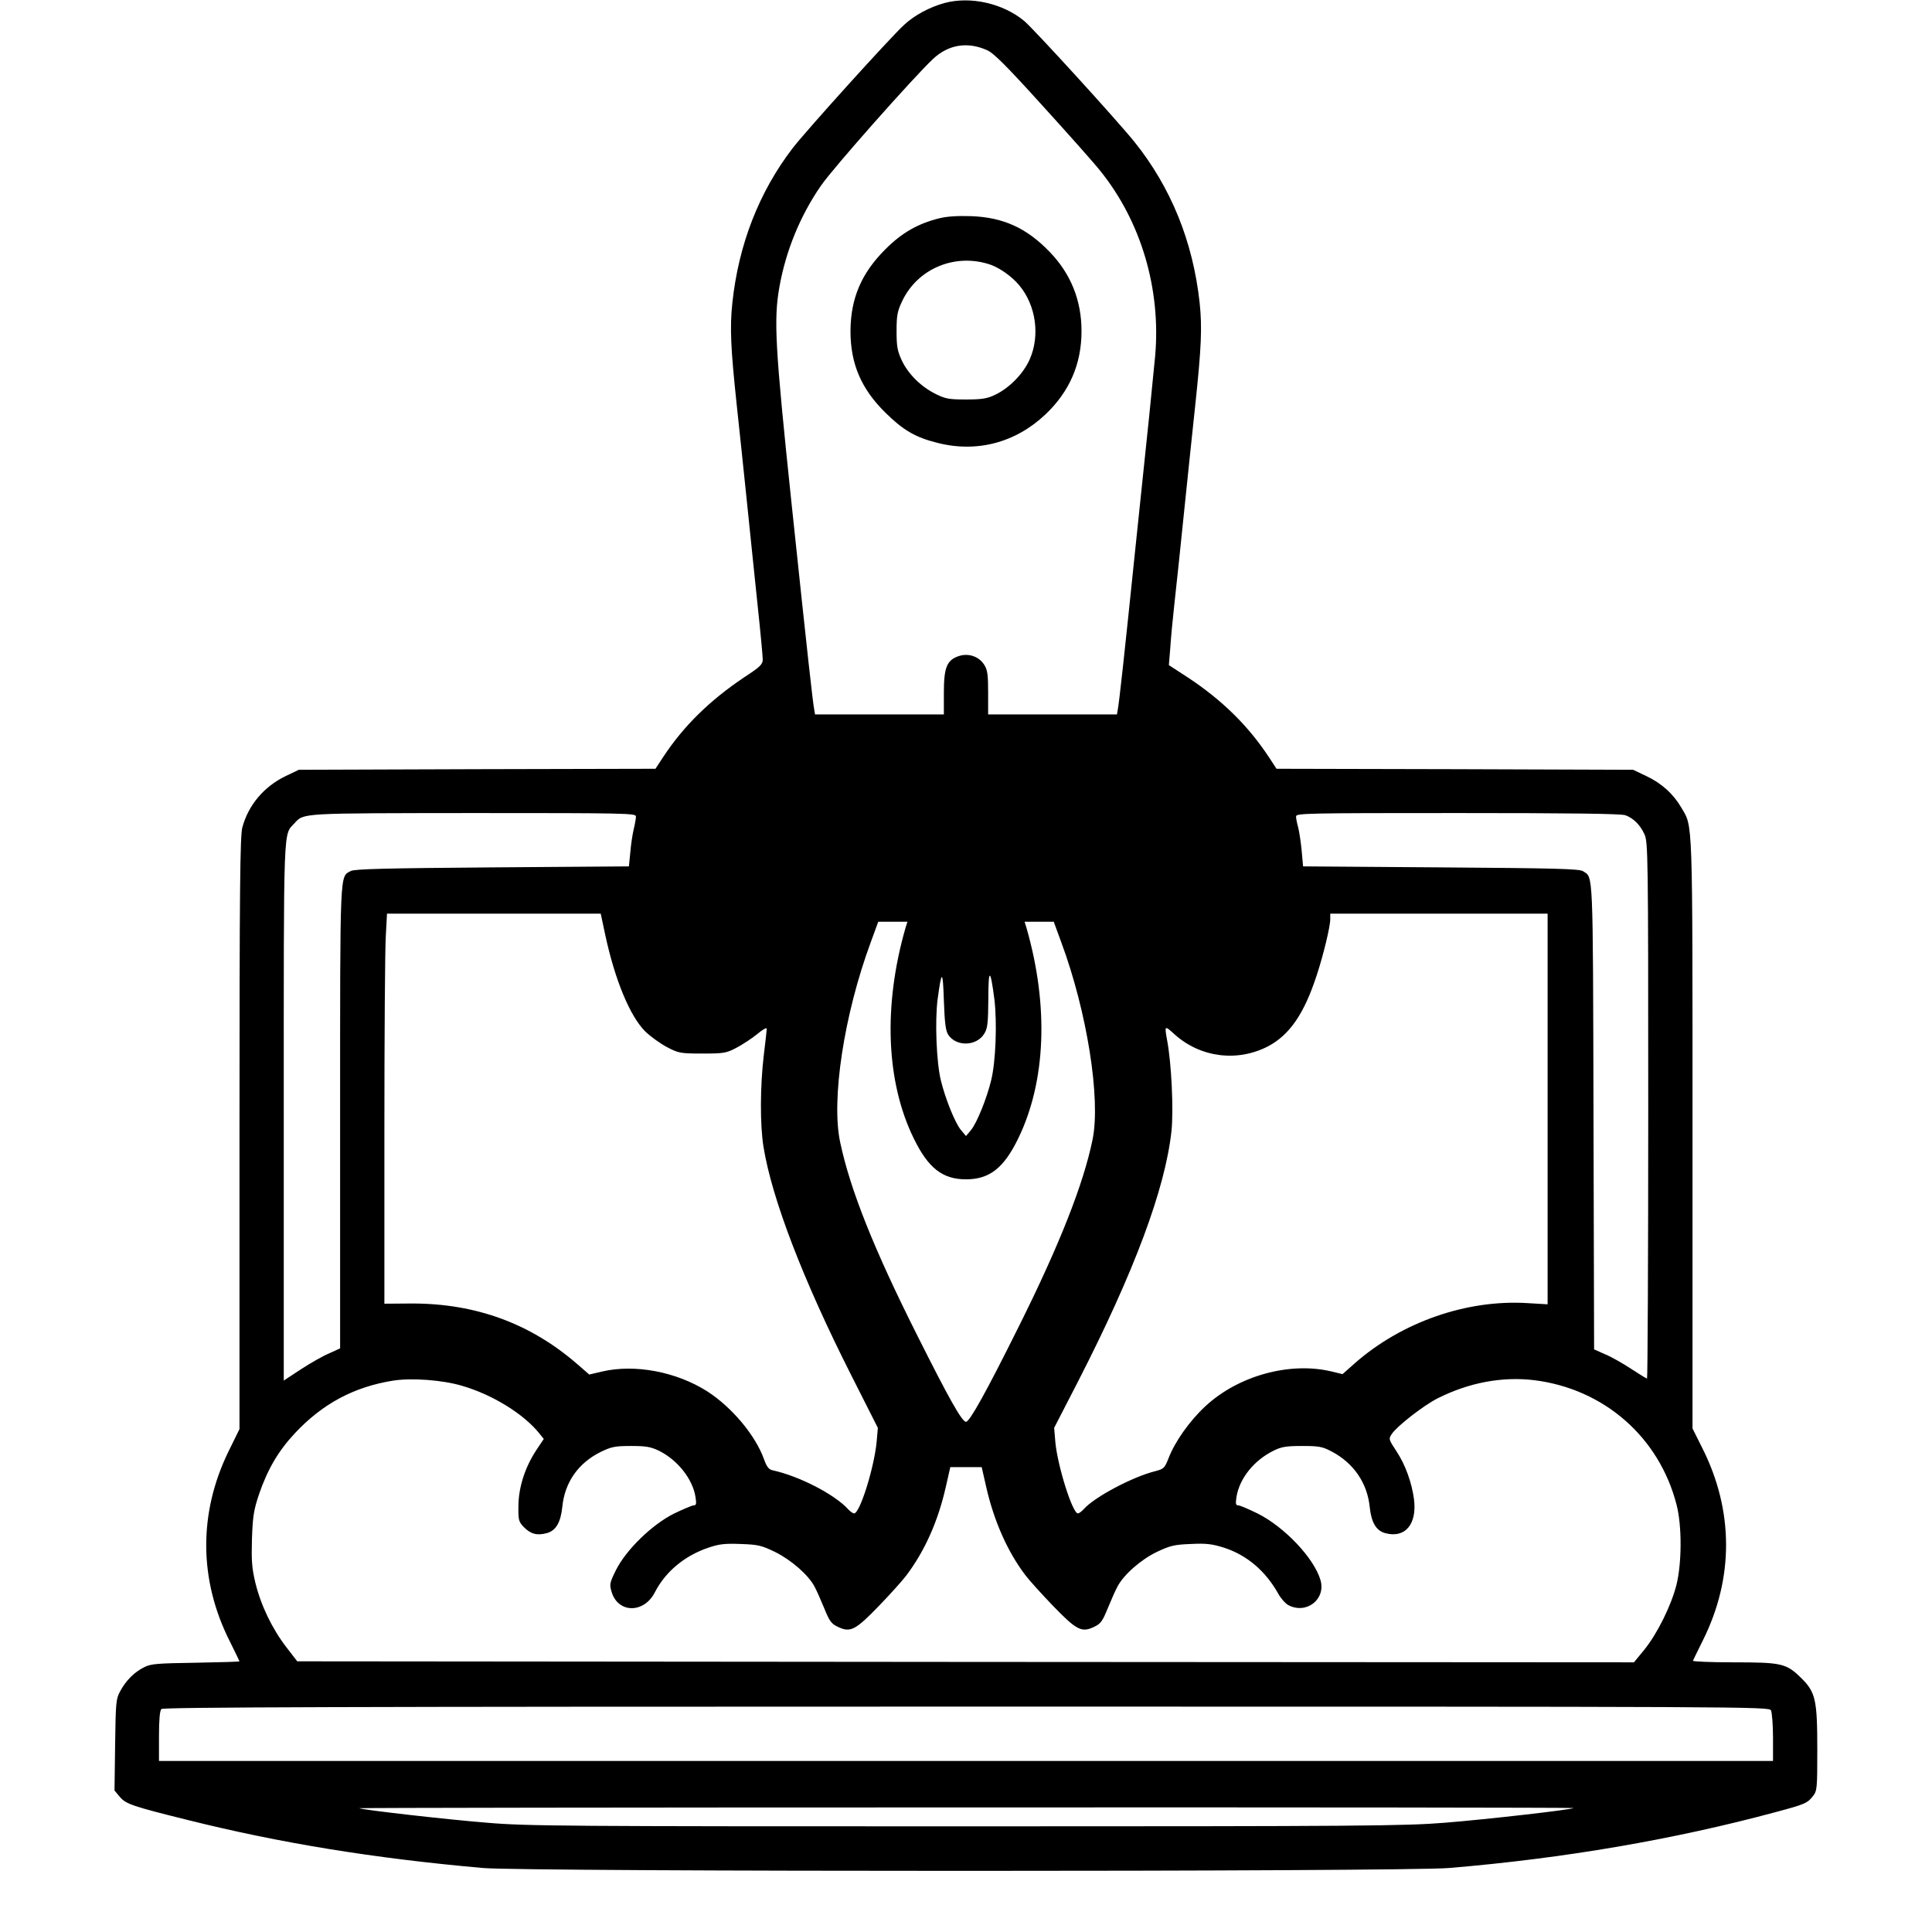
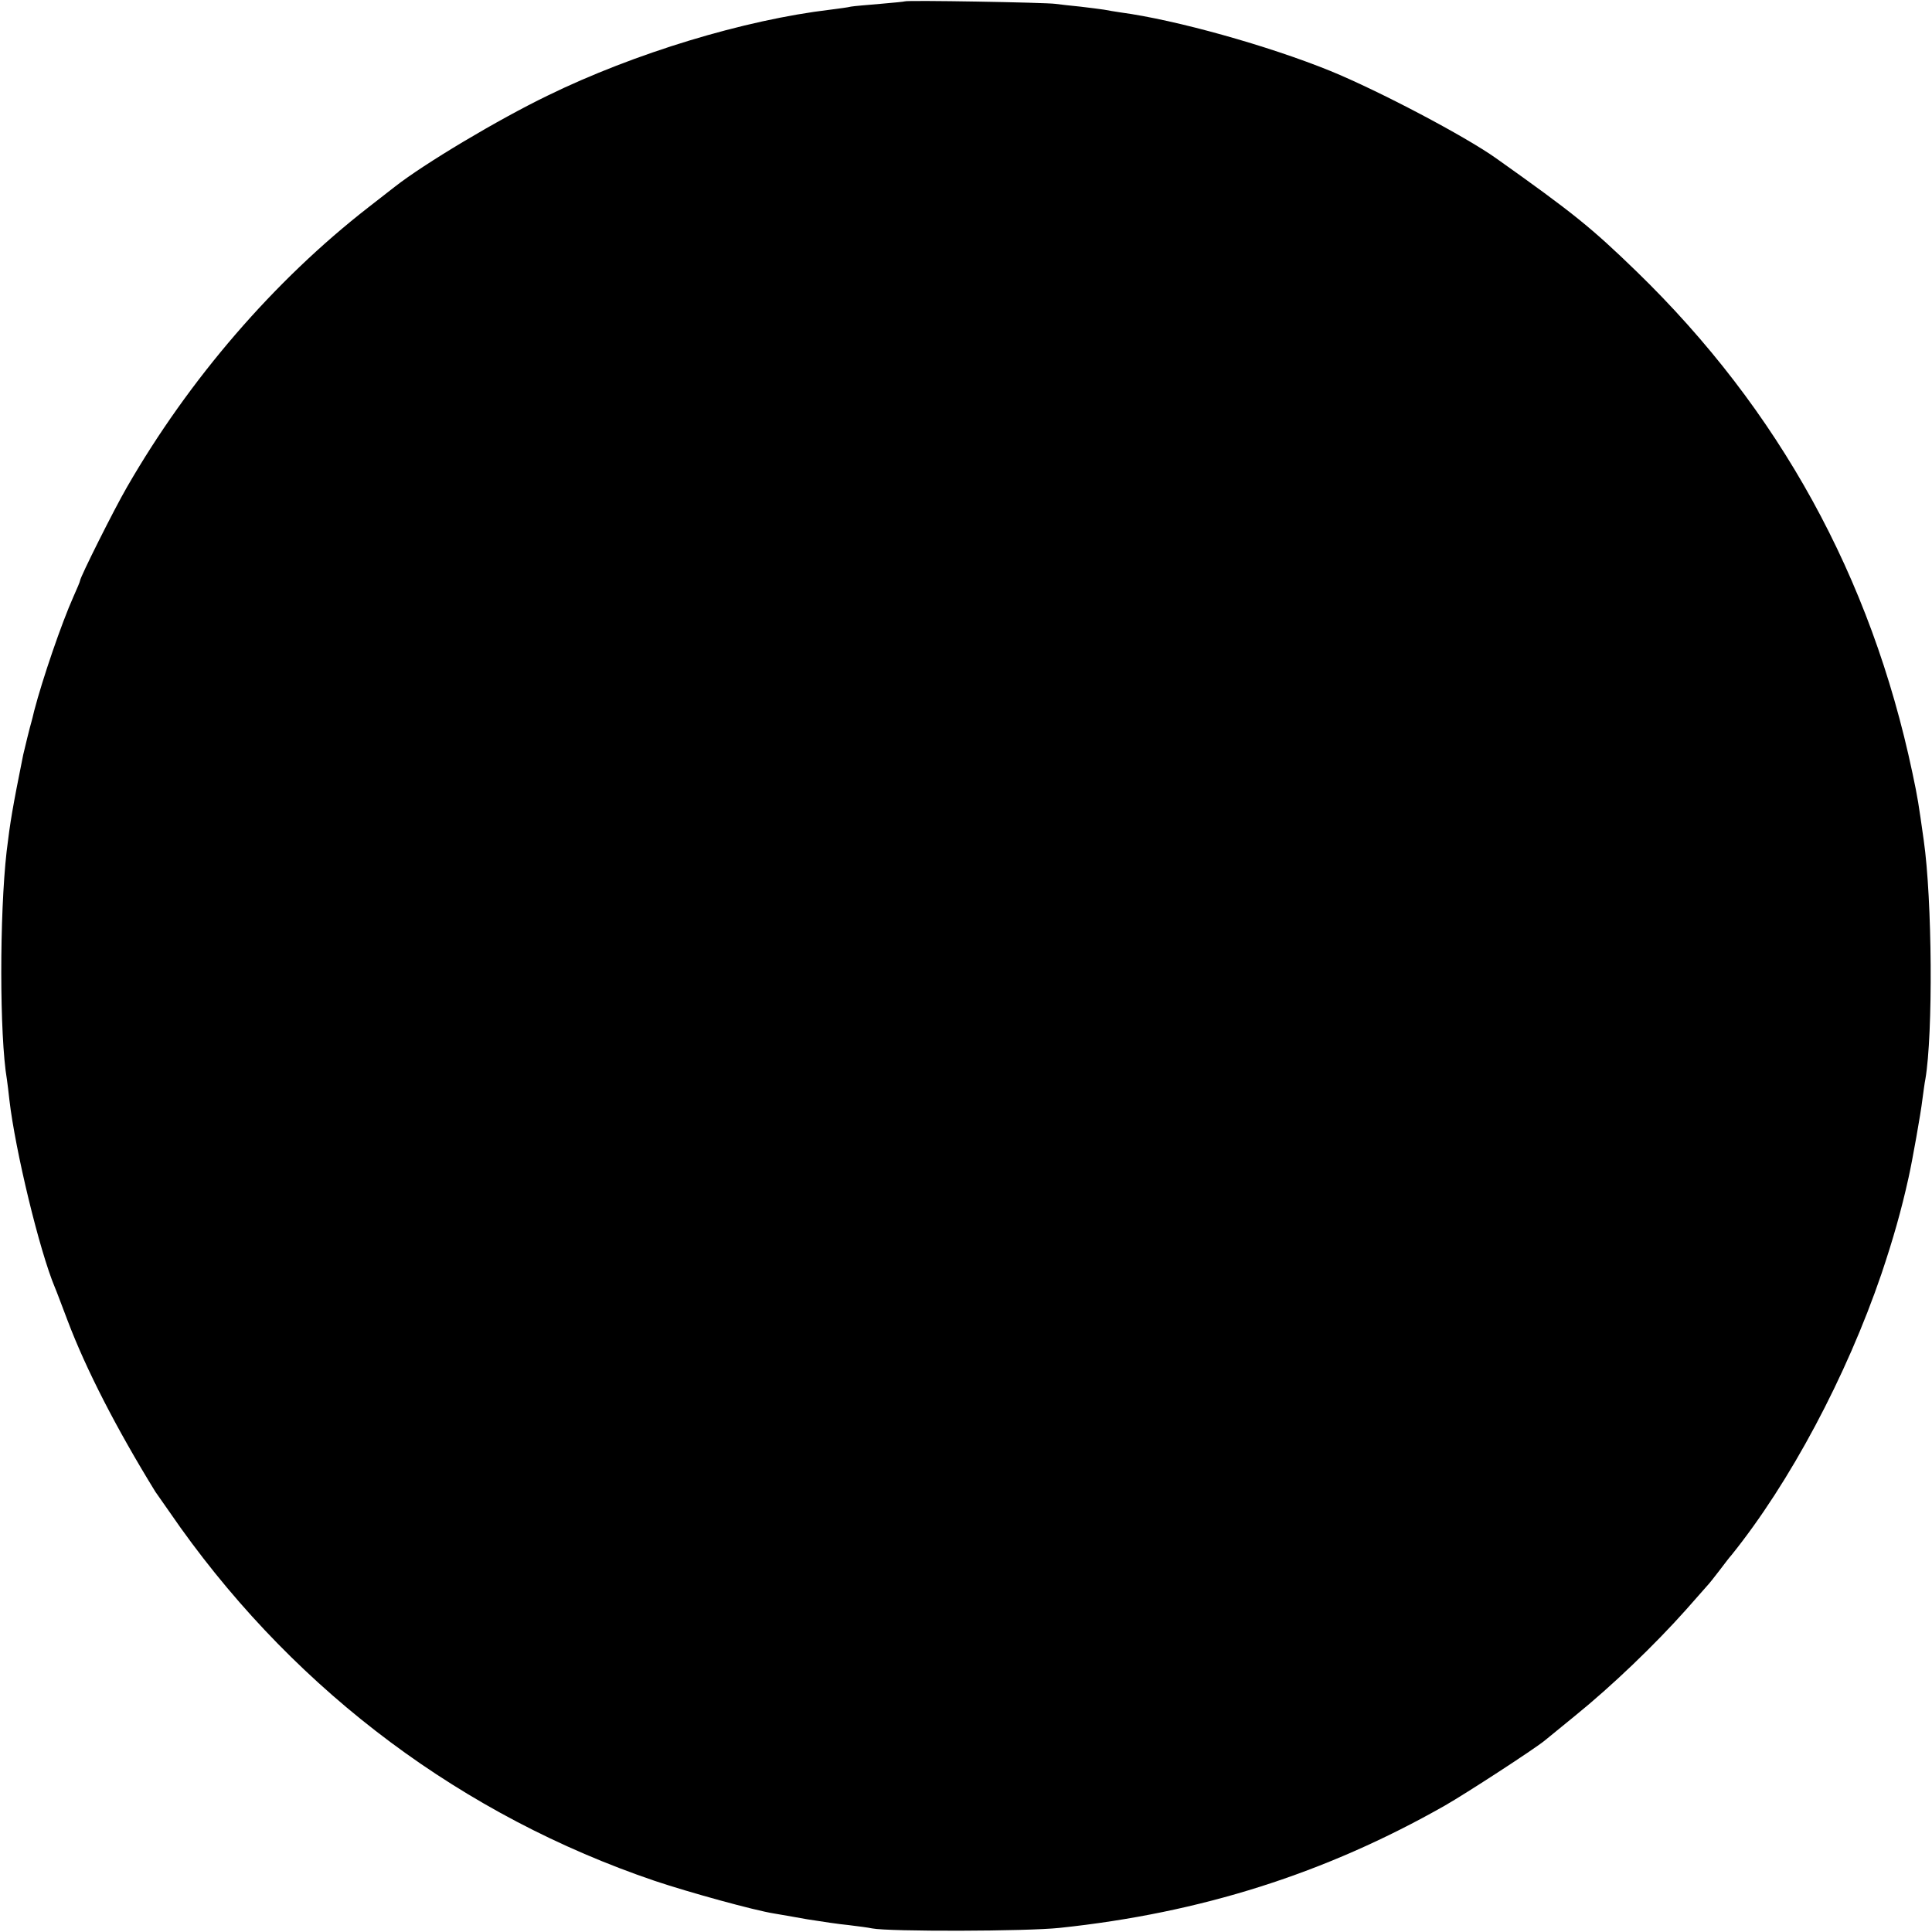
- <svg xmlns="http://www.w3.org/2000/svg" version="1.0" width="960pt" height="960pt" viewBox="0 0 960 960" preserveAspectRatio="xMidYMid meet">
-   <g transform="translate(0,960) scale(0.1,-0.1)" fill="#000000" stroke="none">
-     <path d="M4693 9585 c-75 -21 -148 -60 -200 -108 -69 -63 -490 -529 -555 -614 -166 -217 -268 -477 -299 -768 -13 -122 -8 -226 21 -500 11 -99 33 -313 50 -475 17 -162 41 -402 55 -532 14 -131 25 -250 25 -265 0 -24 -13 -37 -93 -89 -171 -115 -300 -241 -402 -396 l-38 -58 -886 -2 -886 -3 -65 -31 c-108 -52 -186 -144 -216 -256 -11 -44 -14 -294 -14 -1521 l0 -1468 -55 -112 c-149 -306 -147 -637 6 -941 27 -54 49 -100 49 -101 0 -2 -98 -5 -217 -7 -190 -3 -223 -5 -256 -22 -49 -24 -92 -67 -120 -120 -21 -38 -22 -56 -25 -267 l-3 -226 26 -31 c30 -36 62 -47 340 -116 457 -114 922 -190 1465 -238 212 -19 4575 -19 4800 0 574 48 1120 142 1624 278 146 39 157 44 185 80 20 25 21 39 21 229 0 251 -8 287 -83 360 -72 70 -96 75 -336 75 -112 0 -201 4 -199 8 2 4 24 50 50 102 154 309 153 644 -3 954 l-49 98 0 1467 c0 1591 2 1519 -55 1617 -40 69 -99 122 -173 157 l-67 32 -886 3 -886 2 -38 58 c-103 156 -232 283 -403 396 l-94 61 7 85 c3 47 12 144 20 215 8 72 31 285 50 475 20 190 44 426 55 525 29 274 34 378 21 500 -33 304 -142 573 -324 800 -87 108 -499 560 -548 601 -105 87 -266 124 -396 89z m211 -234 c33 -14 97 -78 277 -277 130 -143 259 -288 287 -324 202 -251 301 -586 272 -918 -6 -64 -20 -200 -30 -302 -11 -102 -42 -403 -70 -670 -54 -524 -79 -752 -86 -787 l-4 -23 -320 0 -320 0 0 108 c0 88 -3 113 -19 138 -26 42 -78 60 -127 44 -59 -20 -74 -56 -74 -182 l0 -108 -320 0 -320 0 -4 23 c-7 35 -31 249 -113 1027 -82 781 -89 911 -60 1075 32 179 103 353 206 502 57 84 462 541 557 630 77 72 171 87 268 44z m-1744 -3808 c0 -10 -5 -38 -11 -63 -6 -25 -14 -76 -17 -115 l-7 -70 -680 -5 c-527 -4 -685 -8 -702 -18 -55 -31 -53 25 -53 -1222 l0 -1150 -55 -25 c-31 -13 -94 -49 -140 -79 l-85 -56 0 1336 c0 1449 -3 1372 53 1433 48 52 24 50 890 51 762 0 807 -1 807 -17z m4917 6 c40 -15 73 -48 94 -94 18 -38 19 -98 19 -1372 0 -733 -3 -1333 -6 -1333 -3 0 -39 22 -80 49 -41 27 -99 60 -129 72 l-54 24 -3 1160 c-3 1244 -1 1182 -52 1216 -17 12 -142 15 -706 19 l-685 5 -7 77 c-4 43 -12 95 -17 115 -6 21 -11 46 -11 56 0 16 45 17 804 17 546 0 814 -3 833 -11z m-5069 -597 c48 -222 122 -401 198 -477 26 -25 74 -60 108 -78 58 -30 66 -32 176 -32 107 0 119 2 170 29 30 16 76 46 103 68 26 22 47 34 47 26 0 -7 -7 -67 -15 -133 -18 -153 -19 -346 -1 -455 42 -258 197 -661 434 -1130 l134 -265 -6 -69 c-12 -127 -83 -356 -112 -356 -6 0 -19 9 -30 21 -66 73 -242 164 -374 193 -20 4 -30 17 -44 56 -43 119 -159 257 -281 336 -154 98 -360 137 -523 99 l-64 -15 -61 53 c-232 201 -503 300 -819 300 l-138 -1 0 857 c0 471 3 907 7 969 l6 112 531 0 531 0 23 -108z m4682 -862 l0 -971 -102 6 c-301 18 -622 -94 -855 -298 l-62 -55 -58 14 c-206 48 -460 -22 -623 -173 -79 -73 -153 -178 -184 -260 -19 -48 -23 -52 -65 -63 -113 -28 -303 -129 -355 -188 -11 -12 -24 -22 -30 -22 -27 0 -101 236 -112 354 l-6 71 121 235 c277 541 431 953 462 1240 11 104 0 339 -22 453 -13 73 -13 73 39 26 129 -115 313 -137 465 -57 106 57 178 162 240 353 33 100 67 241 67 278 l0 27 540 0 540 0 0 -970z m-3191 898 c-111 -387 -96 -764 41 -1044 72 -148 143 -204 260 -204 117 0 188 56 260 204 137 283 152 656 41 1044 l-10 32 73 0 72 0 37 -101 c129 -347 197 -780 156 -981 -45 -221 -165 -525 -366 -928 -162 -326 -245 -475 -263 -475 -20 0 -86 118 -240 425 -216 429 -335 727 -385 963 -46 213 19 636 152 996 l37 101 72 0 73 0 -10 -32z m213 -530 c40 -60 141 -57 179 6 16 26 19 51 20 171 0 156 10 156 30 0 14 -116 7 -310 -16 -403 -22 -91 -71 -212 -100 -247 l-25 -30 -25 30 c-29 34 -78 156 -100 247 -22 90 -30 295 -16 403 20 148 26 147 31 -6 4 -114 9 -151 22 -171z m-2416 -1744 c152 -44 308 -141 385 -238 l21 -26 -38 -57 c-55 -84 -87 -182 -88 -275 -1 -71 1 -79 27 -106 34 -35 66 -43 114 -30 45 12 69 53 77 130 12 123 80 219 192 274 52 25 70 29 149 29 75 0 98 -4 140 -24 92 -46 167 -140 181 -230 5 -33 4 -41 -9 -41 -8 0 -52 -19 -98 -41 -110 -55 -239 -181 -289 -282 -31 -63 -32 -70 -21 -107 32 -107 161 -108 215 -2 53 103 148 182 267 222 53 18 81 21 160 18 87 -3 103 -7 173 -41 79 -40 162 -112 193 -170 10 -18 31 -66 48 -107 26 -64 35 -78 67 -93 63 -31 88 -18 205 103 57 59 118 127 136 151 92 122 158 269 197 442 l22 97 78 0 78 0 22 -97 c39 -172 107 -324 195 -440 19 -25 81 -94 138 -153 117 -121 142 -134 205 -103 32 15 41 29 67 93 17 41 38 89 48 107 32 60 117 134 196 172 66 31 87 36 168 39 77 4 106 0 164 -18 115 -37 207 -116 270 -228 13 -24 36 -50 51 -58 90 -47 188 30 159 126 -32 108 -178 262 -311 329 -45 22 -89 41 -97 41 -13 0 -14 8 -9 42 15 92 87 182 185 230 38 19 63 23 141 23 84 0 101 -3 148 -28 108 -57 176 -156 188 -275 8 -77 32 -118 77 -130 99 -27 159 44 143 169 -11 82 -43 171 -86 236 -40 61 -41 63 -24 88 25 38 158 142 228 177 155 78 320 109 479 90 347 -43 622 -283 708 -620 27 -105 26 -290 -1 -398 -26 -102 -95 -242 -160 -322 l-51 -62 -3321 2 -3321 3 -54 70 c-71 92 -127 209 -154 320 -18 75 -20 112 -17 220 4 112 9 142 35 220 43 125 96 215 177 302 138 148 295 232 491 263 92 14 244 3 341 -26z m6504 -1613 c5 -11 10 -72 10 -135 l0 -116 -4010 0 -4010 0 0 123 c0 82 4 127 12 135 9 9 911 12 4000 12 3932 0 3987 0 3998 -19z m-981 -485 c-8 -8 -427 -56 -639 -73 -196 -16 -406 -18 -2380 -18 -1985 0 -2183 1 -2380 18 -200 16 -612 63 -635 72 -5 2 1351 4 3014 4 1663 1 3022 -1 3020 -3z" />
-     <path d="M4666 8515 c-107 -27 -185 -72 -267 -154 -119 -119 -172 -243 -173 -406 0 -162 53 -287 173 -405 88 -87 149 -123 257 -150 197 -51 390 0 539 141 120 114 179 251 179 414 0 152 -53 284 -157 392 -115 120 -231 173 -392 179 -67 2 -119 -1 -159 -11z m258 -231 c46 -17 104 -58 140 -101 84 -100 105 -251 52 -370 -33 -73 -103 -143 -174 -176 -38 -18 -66 -22 -142 -22 -83 0 -102 3 -150 27 -73 36 -137 99 -169 167 -22 47 -26 70 -26 146 0 77 4 98 27 147 77 165 267 243 442 182z" />
+ <svg xmlns="http://www.w3.org/2000/svg" version="1.0" width="700pt" height="700pt" viewBox="0 0 700 700" preserveAspectRatio="xMidYMid meet">
+   <g transform="translate(0,700) scale(0.1,-0.1)" fill="#000000" stroke="none">
+     <path d="M3278 6995 c-1 -1 -42 -5 -89 -9 -47 -4 -95 -8 -106 -10 -11 -3 -44 -7 -74 -11 -312 -37 -711 -158 -1024 -311 -180 -87 -448 -247 -555 -331 -8 -6 -51 -40 -95 -74 -342 -266 -650 -623 -875 -1014 -47 -81 -170 -327 -170 -339 0 -3 -11 -29 -24 -58 -43 -96 -112 -298 -142 -413 -4 -16 -8 -34 -10 -40 -5 -16 -25 -98 -30 -120 -39 -194 -47 -242 -60 -350 -26 -230 -26 -667 1 -826 2 -13 6 -46 9 -74 21 -182 109 -547 165 -680 5 -11 25 -65 46 -120 67 -177 177 -391 318 -620 7 -10 48 -69 91 -130 430 -601 1026 -1045 1719 -1280 122 -41 361 -107 432 -118 17 -3 71 -12 120 -21 50 -8 117 -18 150 -21 33 -4 71 -9 85 -12 60 -12 560 -11 680 2 511 54 962 197 1395 443 77 44 323 204 361 235 11 9 60 49 109 89 136 110 291 259 405 387 36 41 70 79 75 85 6 6 26 31 45 56 19 25 38 50 43 55 212 263 417 648 544 1020 42 125 72 230 98 348 13 57 45 237 50 282 4 28 8 61 11 75 28 164 25 650 -6 866 -19 134 -21 150 -41 244 -150 710 -483 1315 -999 1816 -165 160 -231 213 -510 411 -111 79 -424 244 -600 316 -224 91 -559 185 -760 212 -19 3 -46 7 -60 10 -13 2 -52 7 -86 11 -33 3 -74 8 -90 10 -32 5 -540 14 -546 9z" />
  </g>
</svg>
